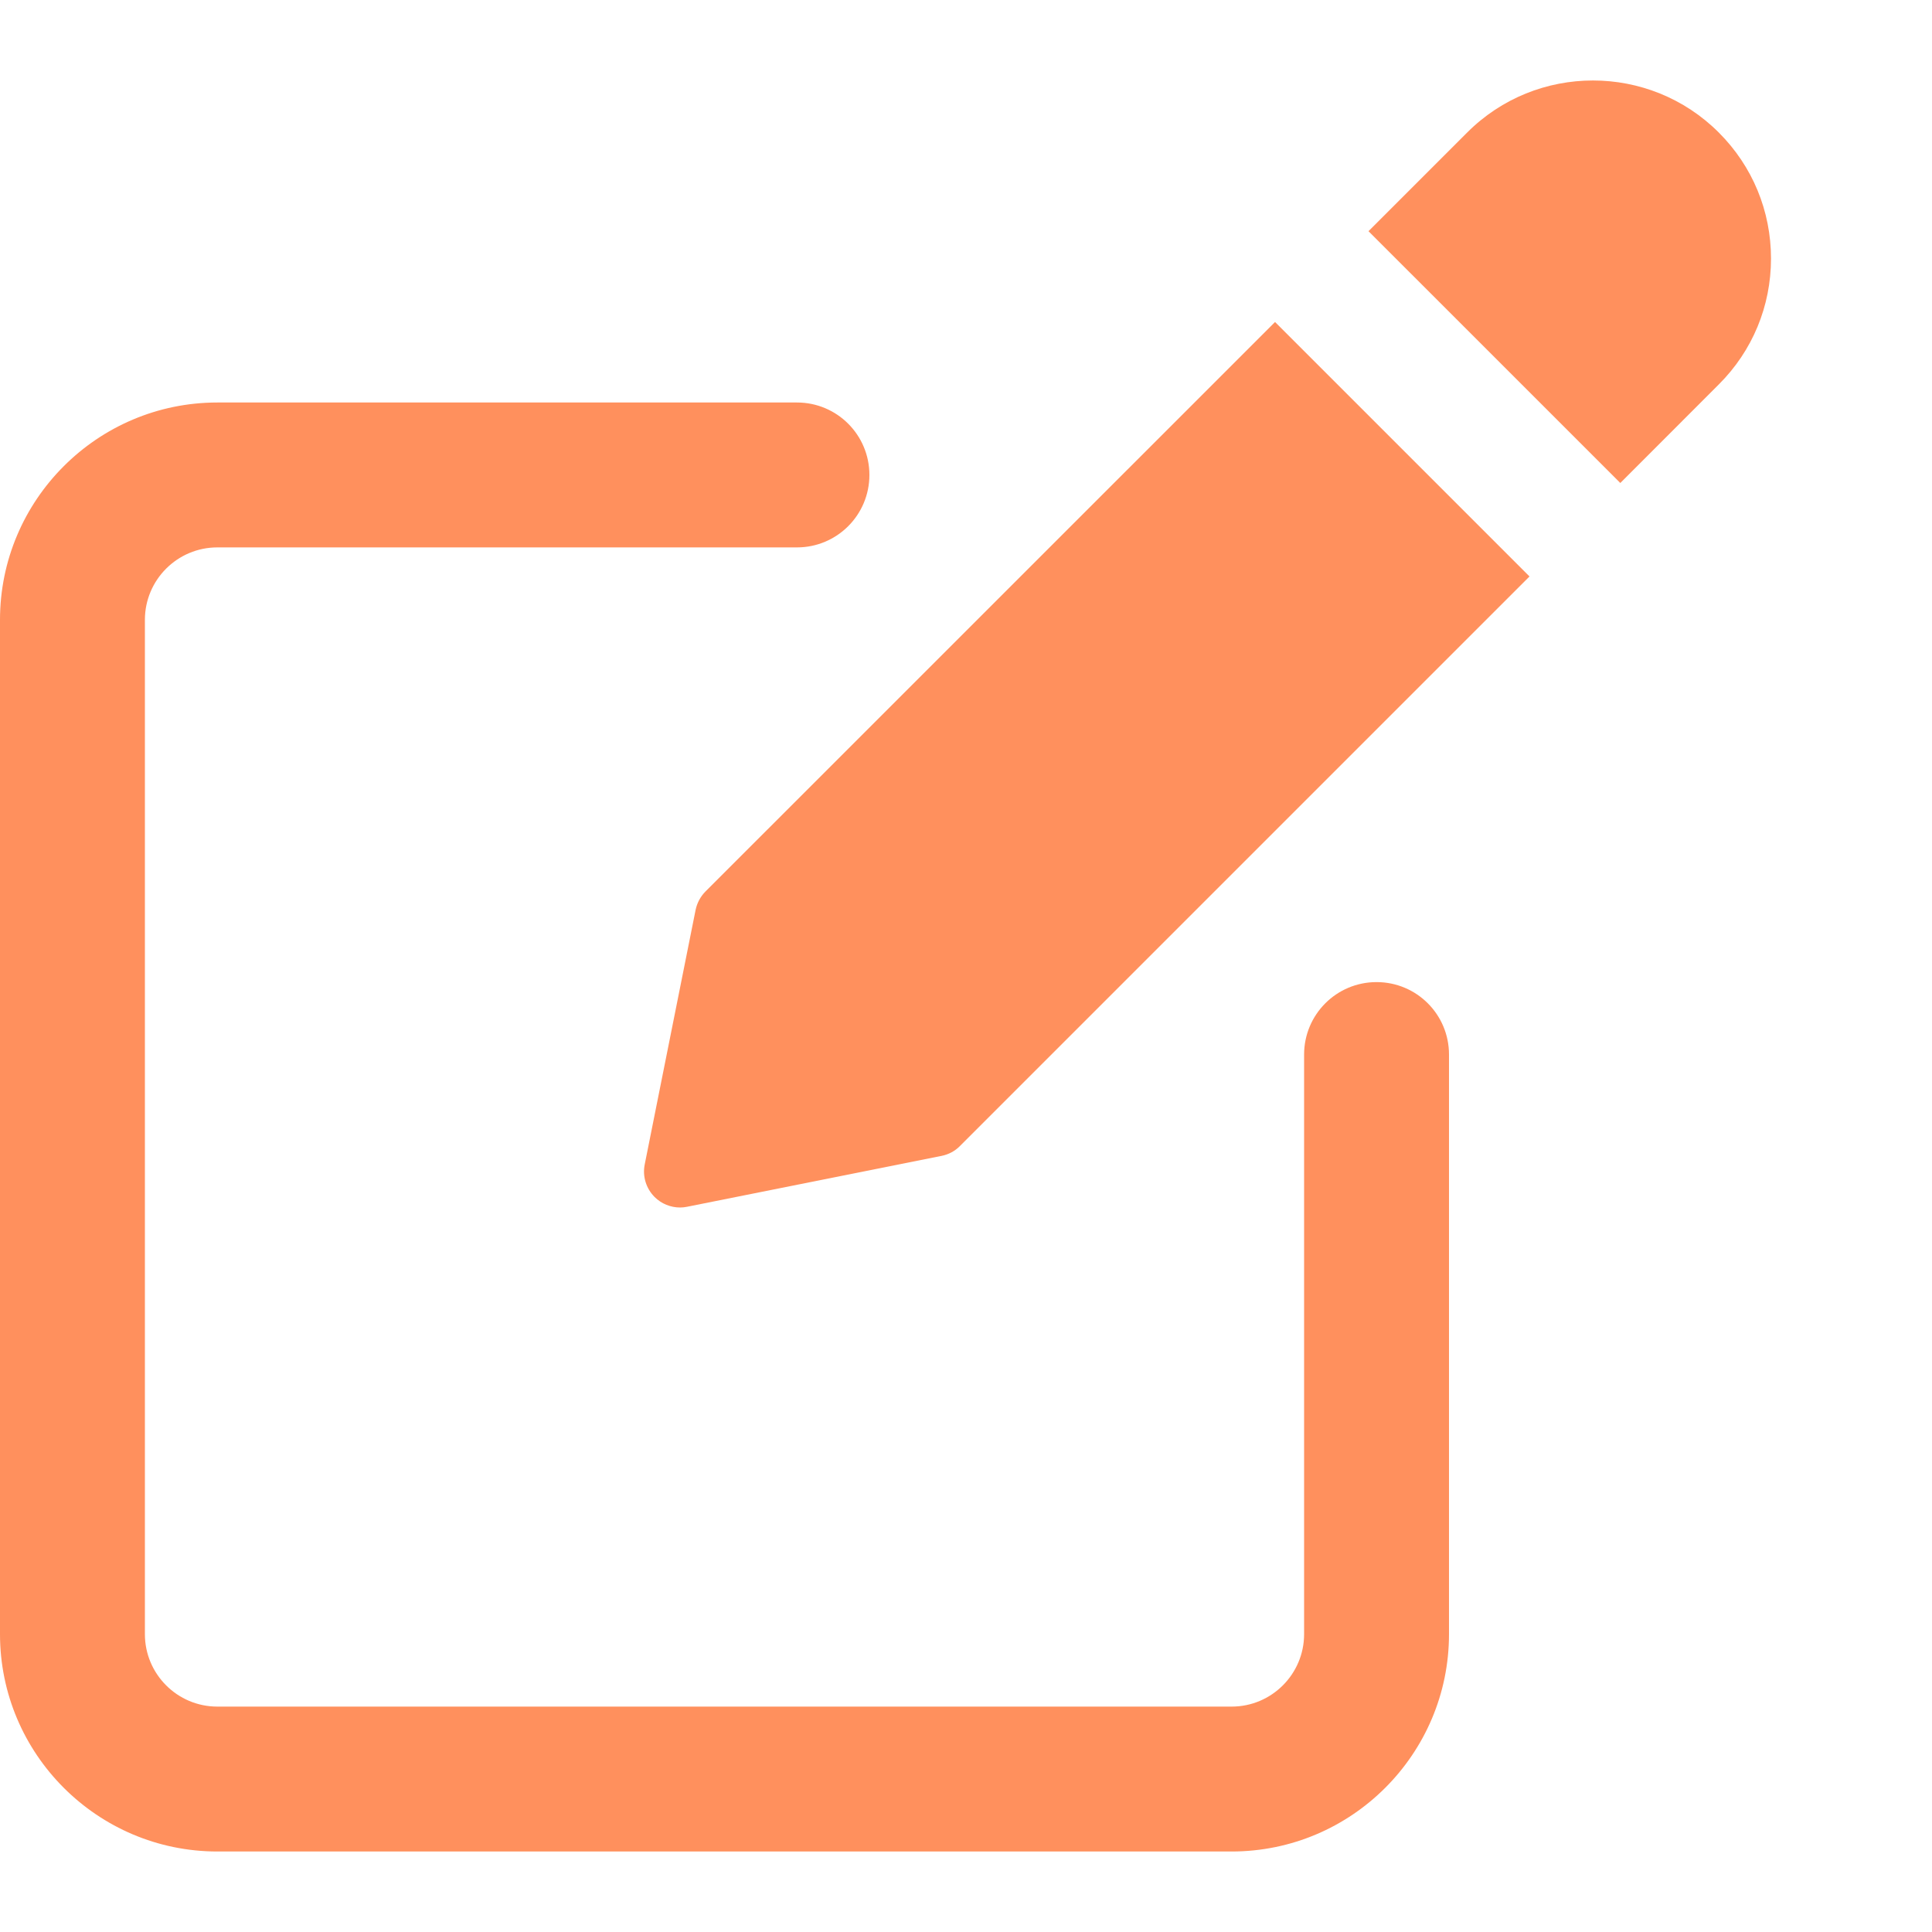
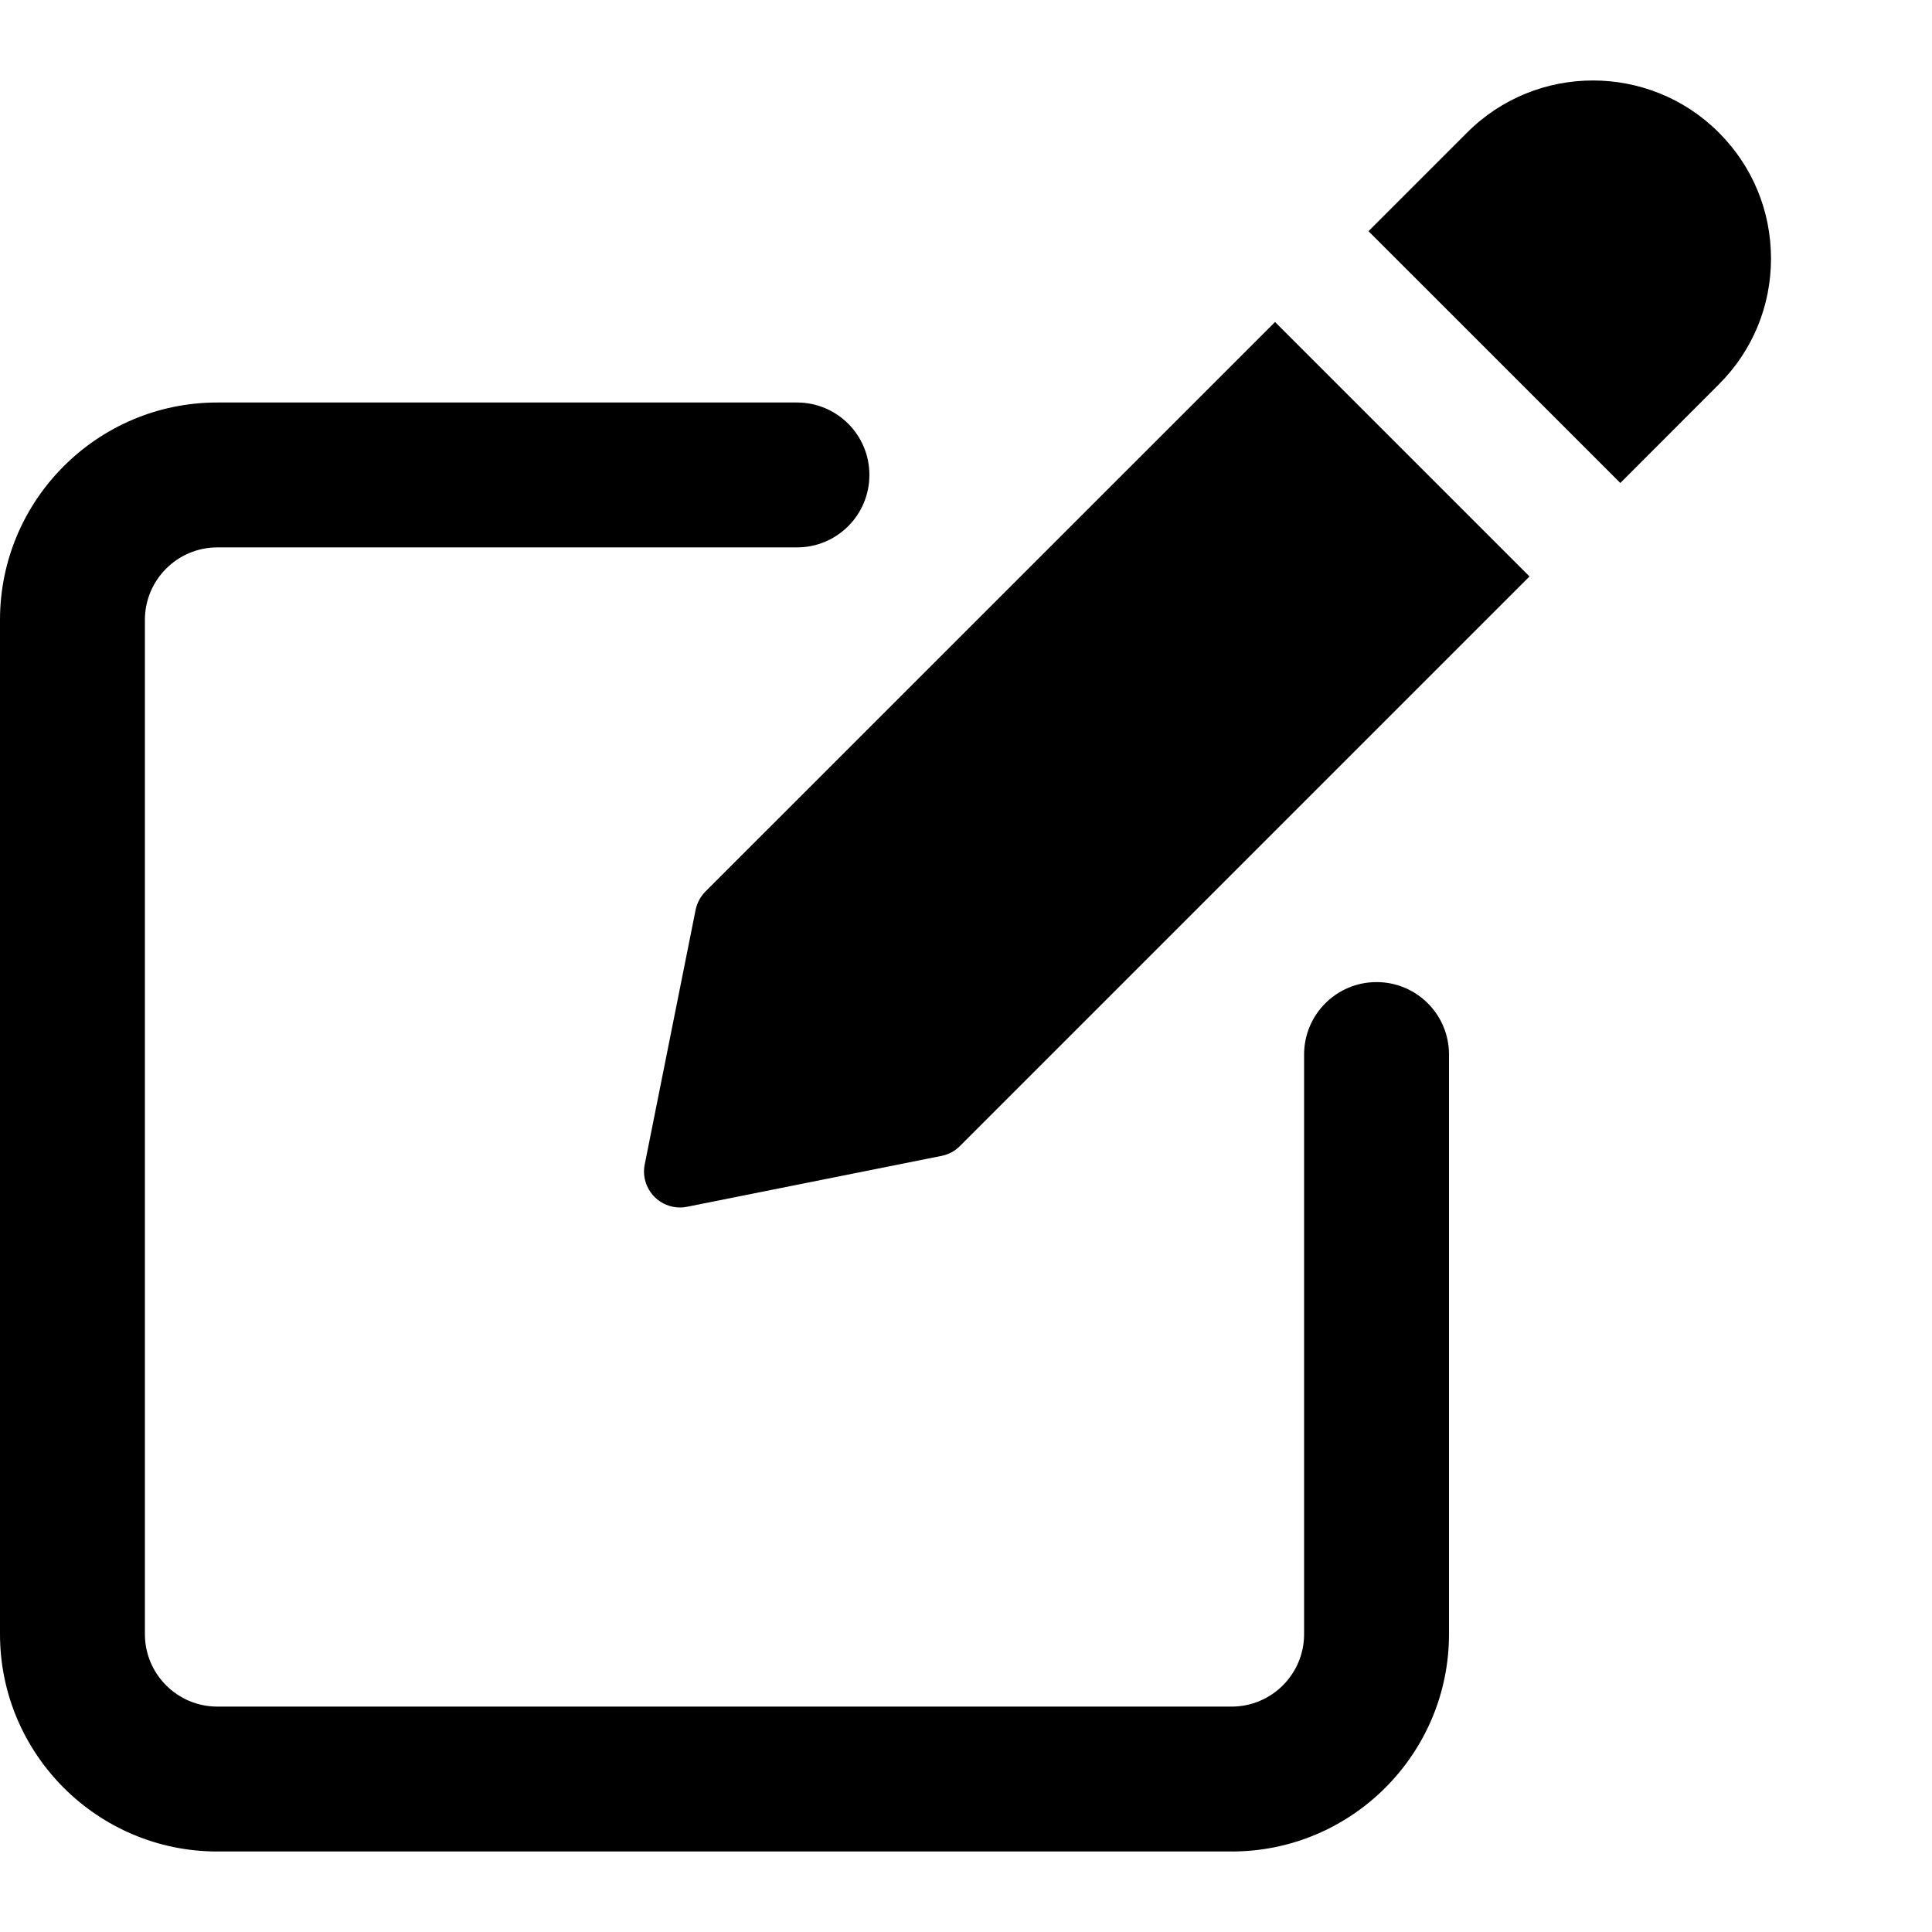
<svg xmlns="http://www.w3.org/2000/svg" width="24" height="24" viewBox="0 0 24 24" fill="none">
-   <path d="M17.1 12.2C16.602 12.2 16.2 12.603 16.2 13.1V20.3C16.2 20.796 15.797 21.2 15.3 21.2H2.7C2.203 21.2 1.8 20.796 1.8 20.3V7.7C1.8 7.204 2.203 6.8 2.7 6.8H9.9C10.398 6.8 10.8 6.397 10.8 5.9C10.8 5.403 10.398 5 9.9 5H2.7C1.211 5 0 6.211 0 7.7V20.3C0 21.789 1.211 23 2.7 23H15.3C16.789 23 18 21.789 18 20.3V13.1C18 12.602 17.598 12.2 17.1 12.2Z" fill="#FF905D" />
-   <path d="M8.763 11.075C8.701 11.138 8.659 11.217 8.641 11.303L8.009 14.465C7.979 14.612 8.026 14.763 8.131 14.869C8.216 14.954 8.331 15 8.448 15C8.476 15 8.506 14.997 8.535 14.991L11.696 14.359C11.784 14.341 11.864 14.299 11.925 14.236L19 7.161L15.839 4L8.763 11.075Z" fill="#FF905D" />
-   <path d="M21.352 1.647C20.49 0.784 19.086 0.784 18.225 1.647L17 2.872L20.128 6L21.352 4.775C21.77 4.358 22 3.803 22 3.212C22 2.62 21.77 2.065 21.352 1.647Z" fill="#FF905D" />
+   <path d="M17.1 12.2C16.602 12.2 16.2 12.603 16.2 13.1V20.3C16.2 20.796 15.797 21.2 15.3 21.2H2.7C2.203 21.2 1.8 20.796 1.8 20.3V7.7C1.8 7.204 2.203 6.8 2.7 6.8H9.9C10.398 6.8 10.8 6.397 10.8 5.9C10.8 5.403 10.398 5 9.9 5H2.7C1.211 5 0 6.211 0 7.7V20.3C0 21.789 1.211 23 2.7 23H15.3C16.789 23 18 21.789 18 20.3V13.1C18 12.602 17.598 12.2 17.1 12.2Z" fill="currentColor" />
+   <path d="M8.763 11.075C8.701 11.138 8.659 11.217 8.641 11.303L8.009 14.465C7.979 14.612 8.026 14.763 8.131 14.869C8.216 14.954 8.331 15 8.448 15C8.476 15 8.506 14.997 8.535 14.991L11.696 14.359C11.784 14.341 11.864 14.299 11.925 14.236L19 7.161L15.839 4L8.763 11.075Z" fill="currentColor" />
+   <path d="M21.352 1.647C20.49 0.784 19.086 0.784 18.225 1.647L17 2.872L20.128 6L21.352 4.775C21.77 4.358 22 3.803 22 3.212C22 2.62 21.77 2.065 21.352 1.647Z" fill="currentColor" />
</svg>
